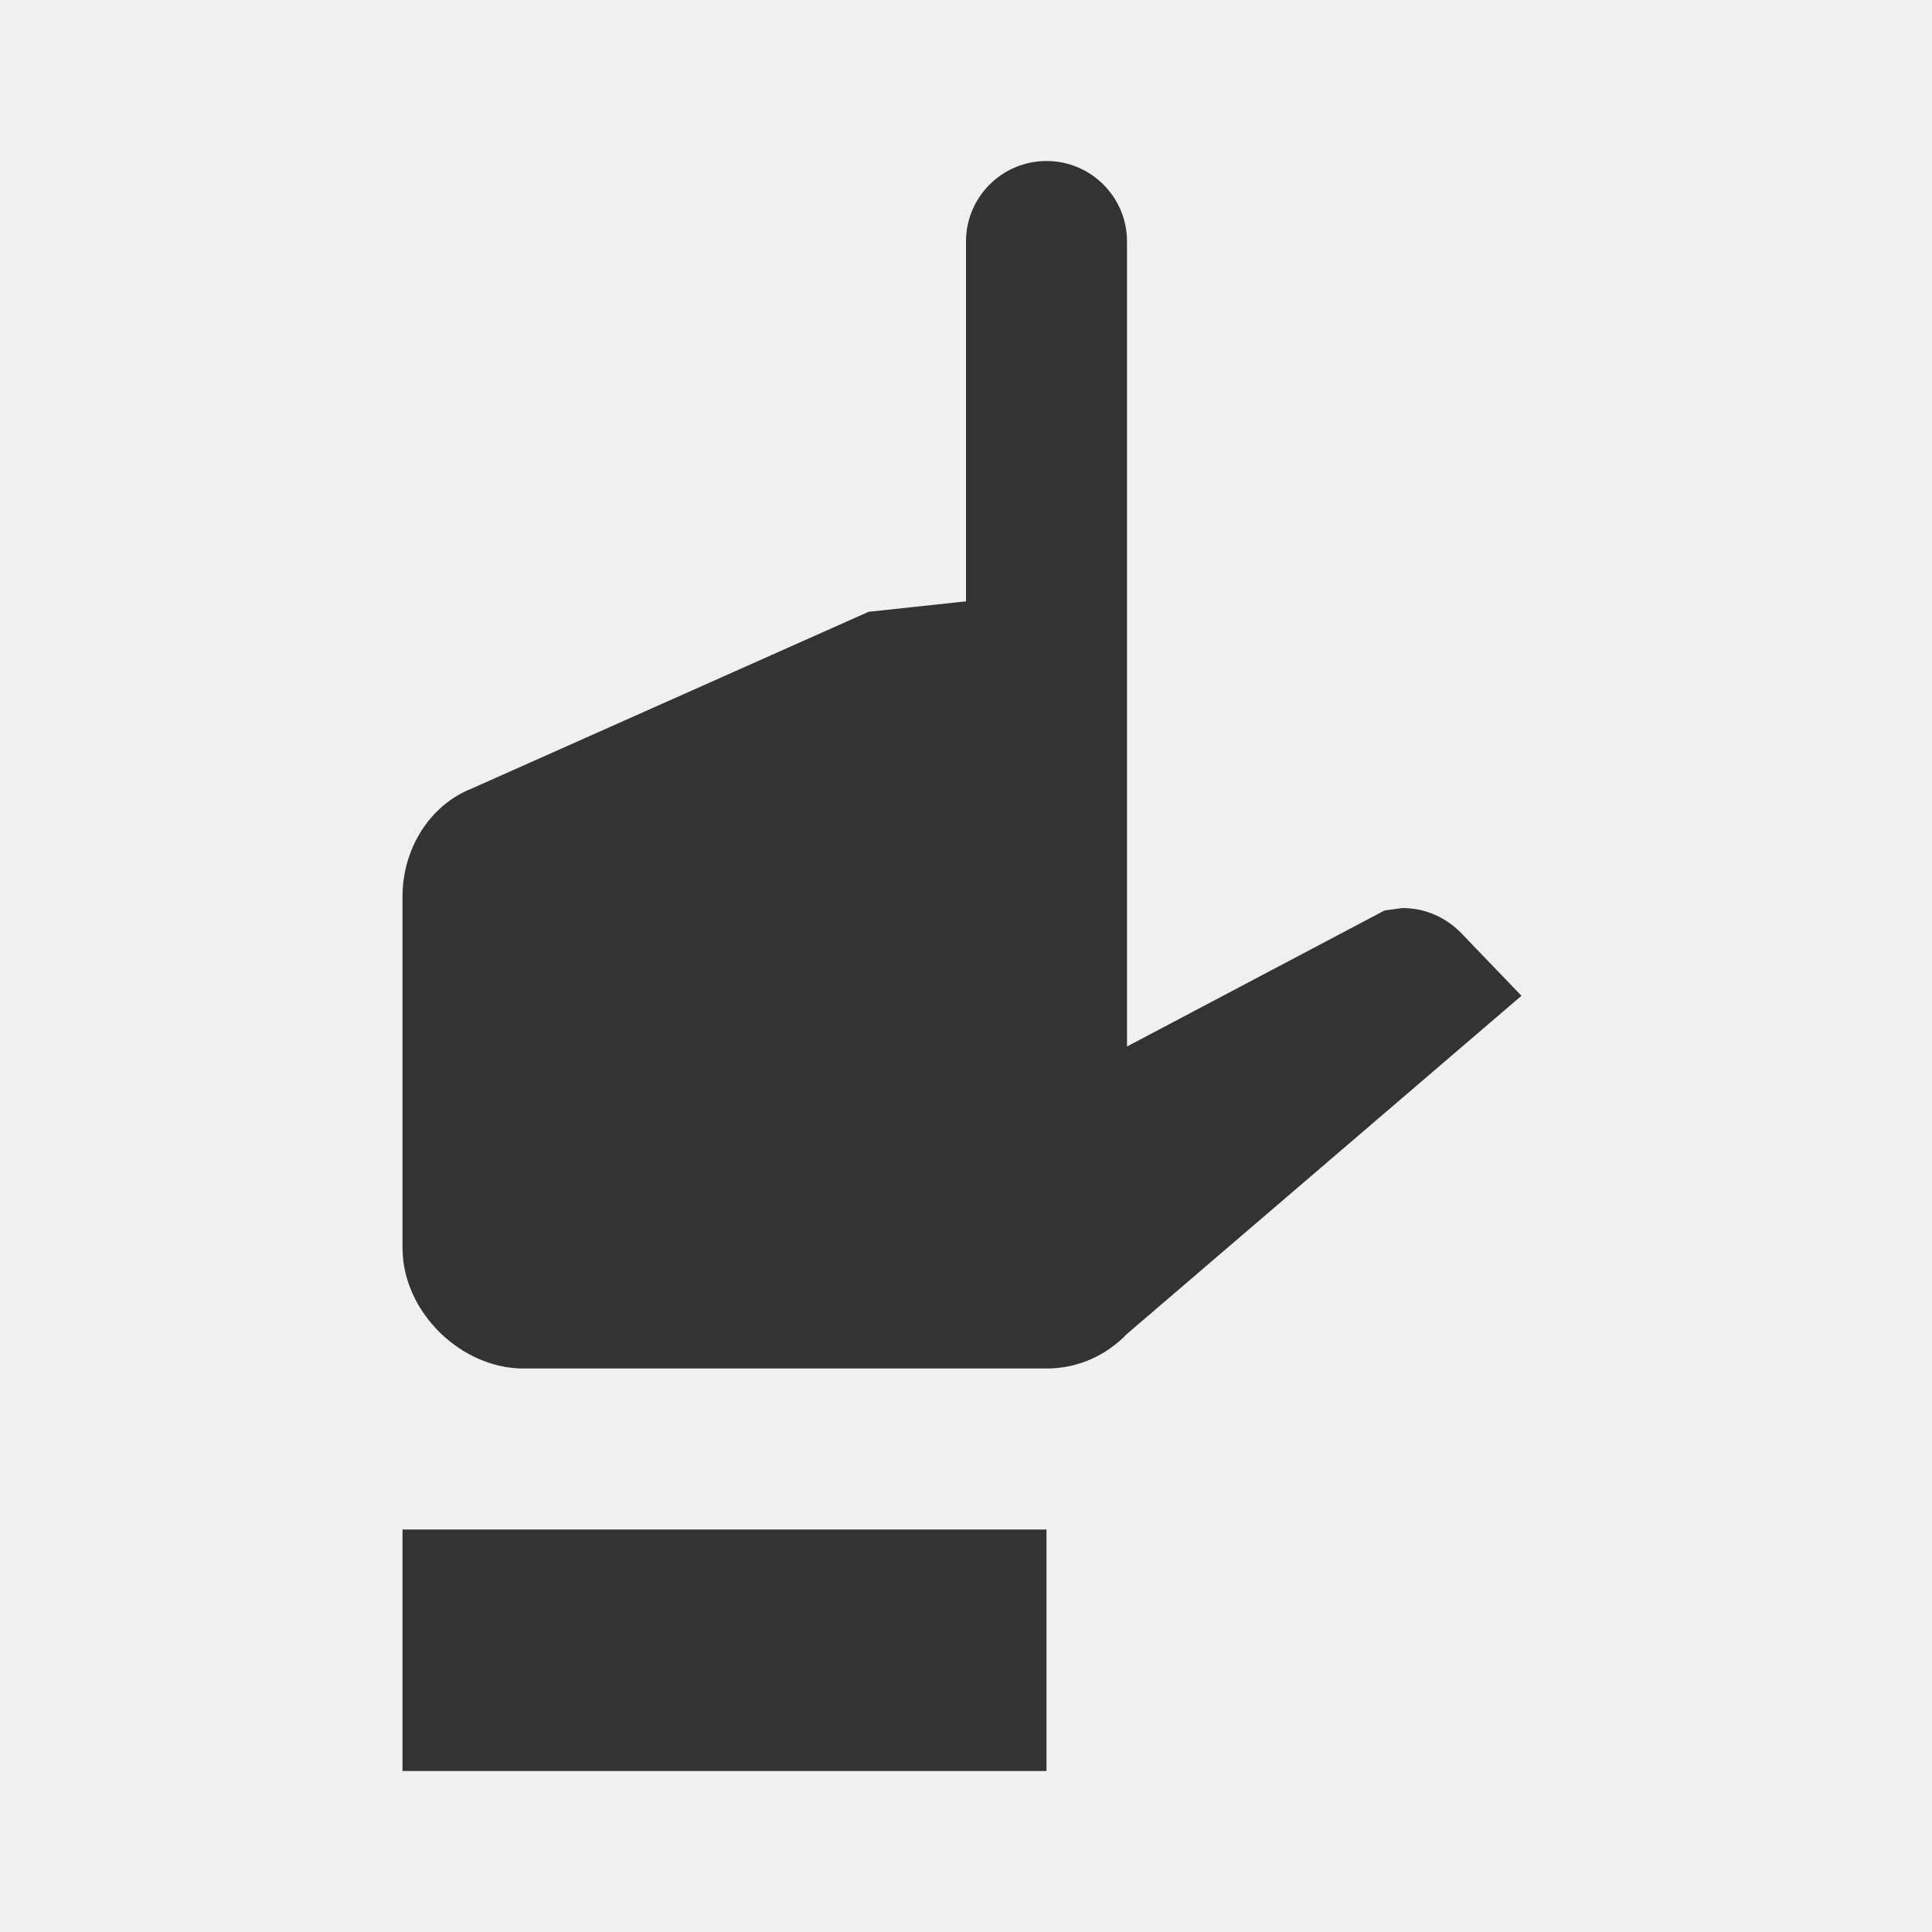
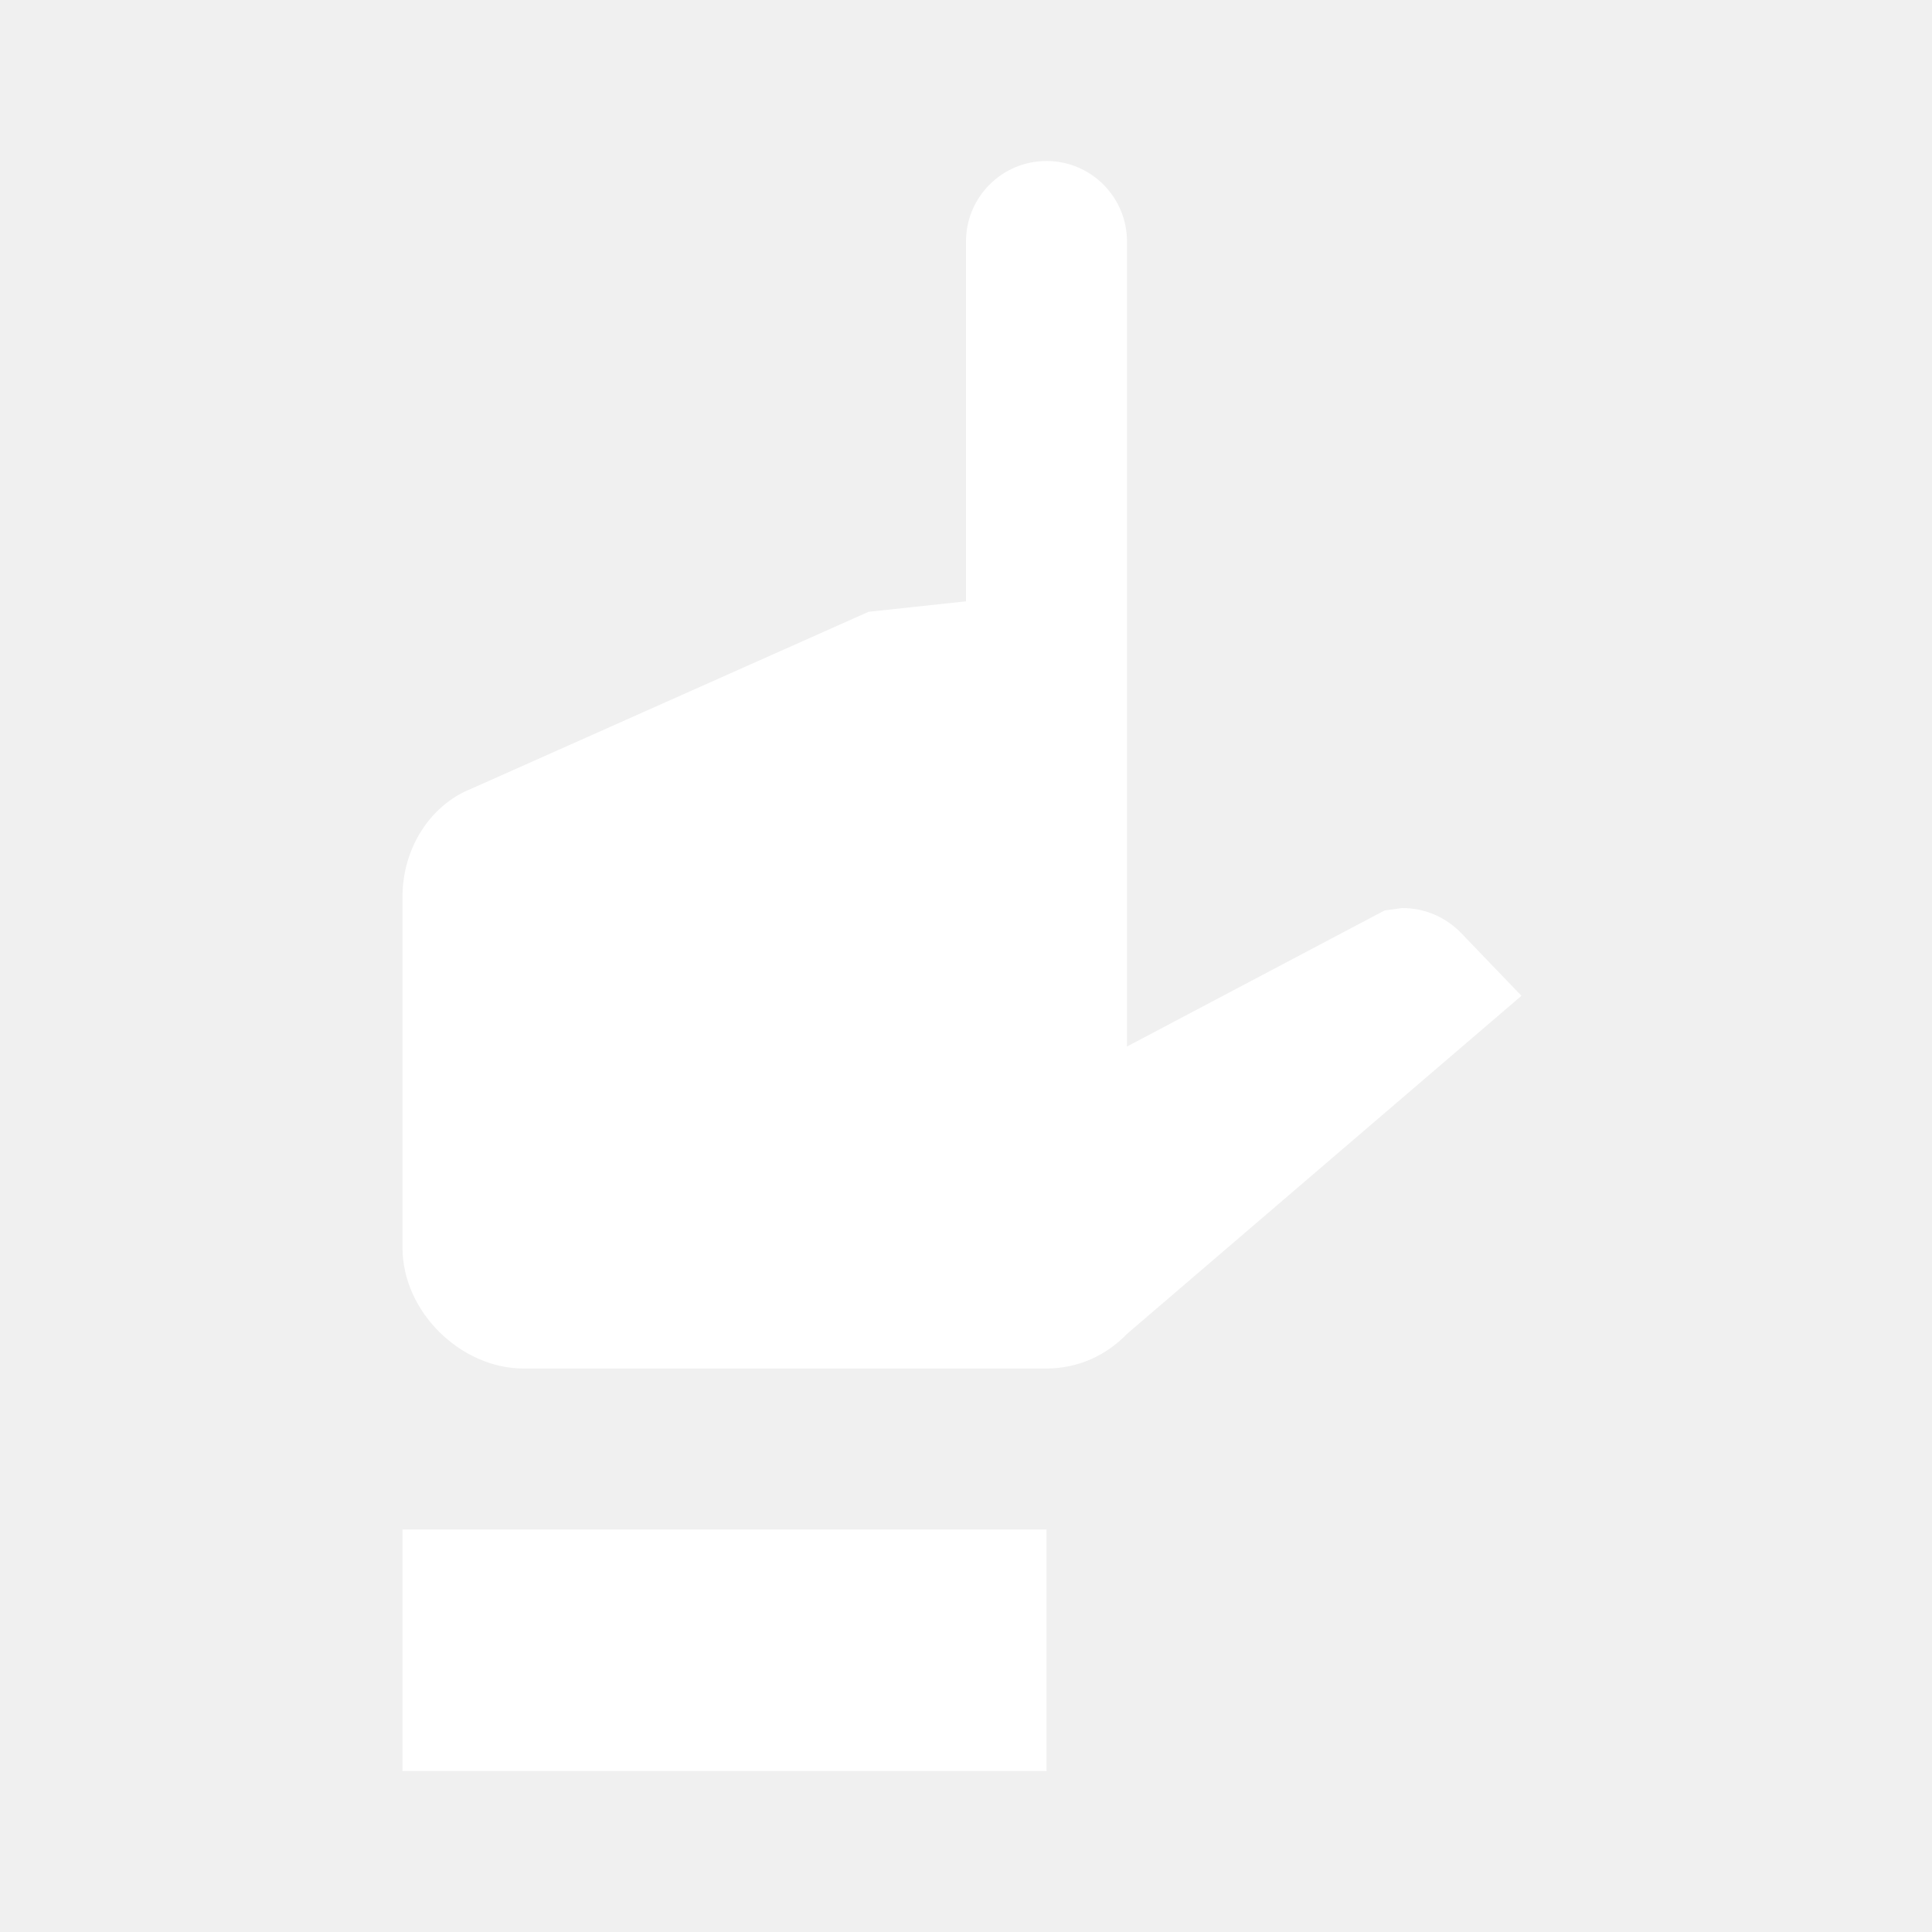
<svg xmlns="http://www.w3.org/2000/svg" width="1em" height="1em" viewBox="0 0 24 24">
-   <path fill="#333" d="M14 3v10l3.2-1.69l.22-.03c.29 0 .55.12.74.32l.74.77l-4.9 4.2c-.26.27-.61.43-1 .43H6.5c-.77 0-1.5-.7-1.5-1.5v-4.36c0-.61.35-1.14.85-1.34l4.94-2.2L12 7.47V3a1 1 0 0 1 1-1a1 1 0 0 1 1 1M5 19h8v3H5z" />
+   <path fill="#fff" d="M14 3v10l3.2-1.69l.22-.03c.29 0 .55.12.74.32l.74.77l-4.9 4.2c-.26.27-.61.43-1 .43H6.5c-.77 0-1.5-.7-1.5-1.5v-4.36c0-.61.35-1.14.85-1.34l4.94-2.2L12 7.47V3a1 1 0 0 1 1-1a1 1 0 0 1 1 1M5 19h8v3H5z" />
</svg>
